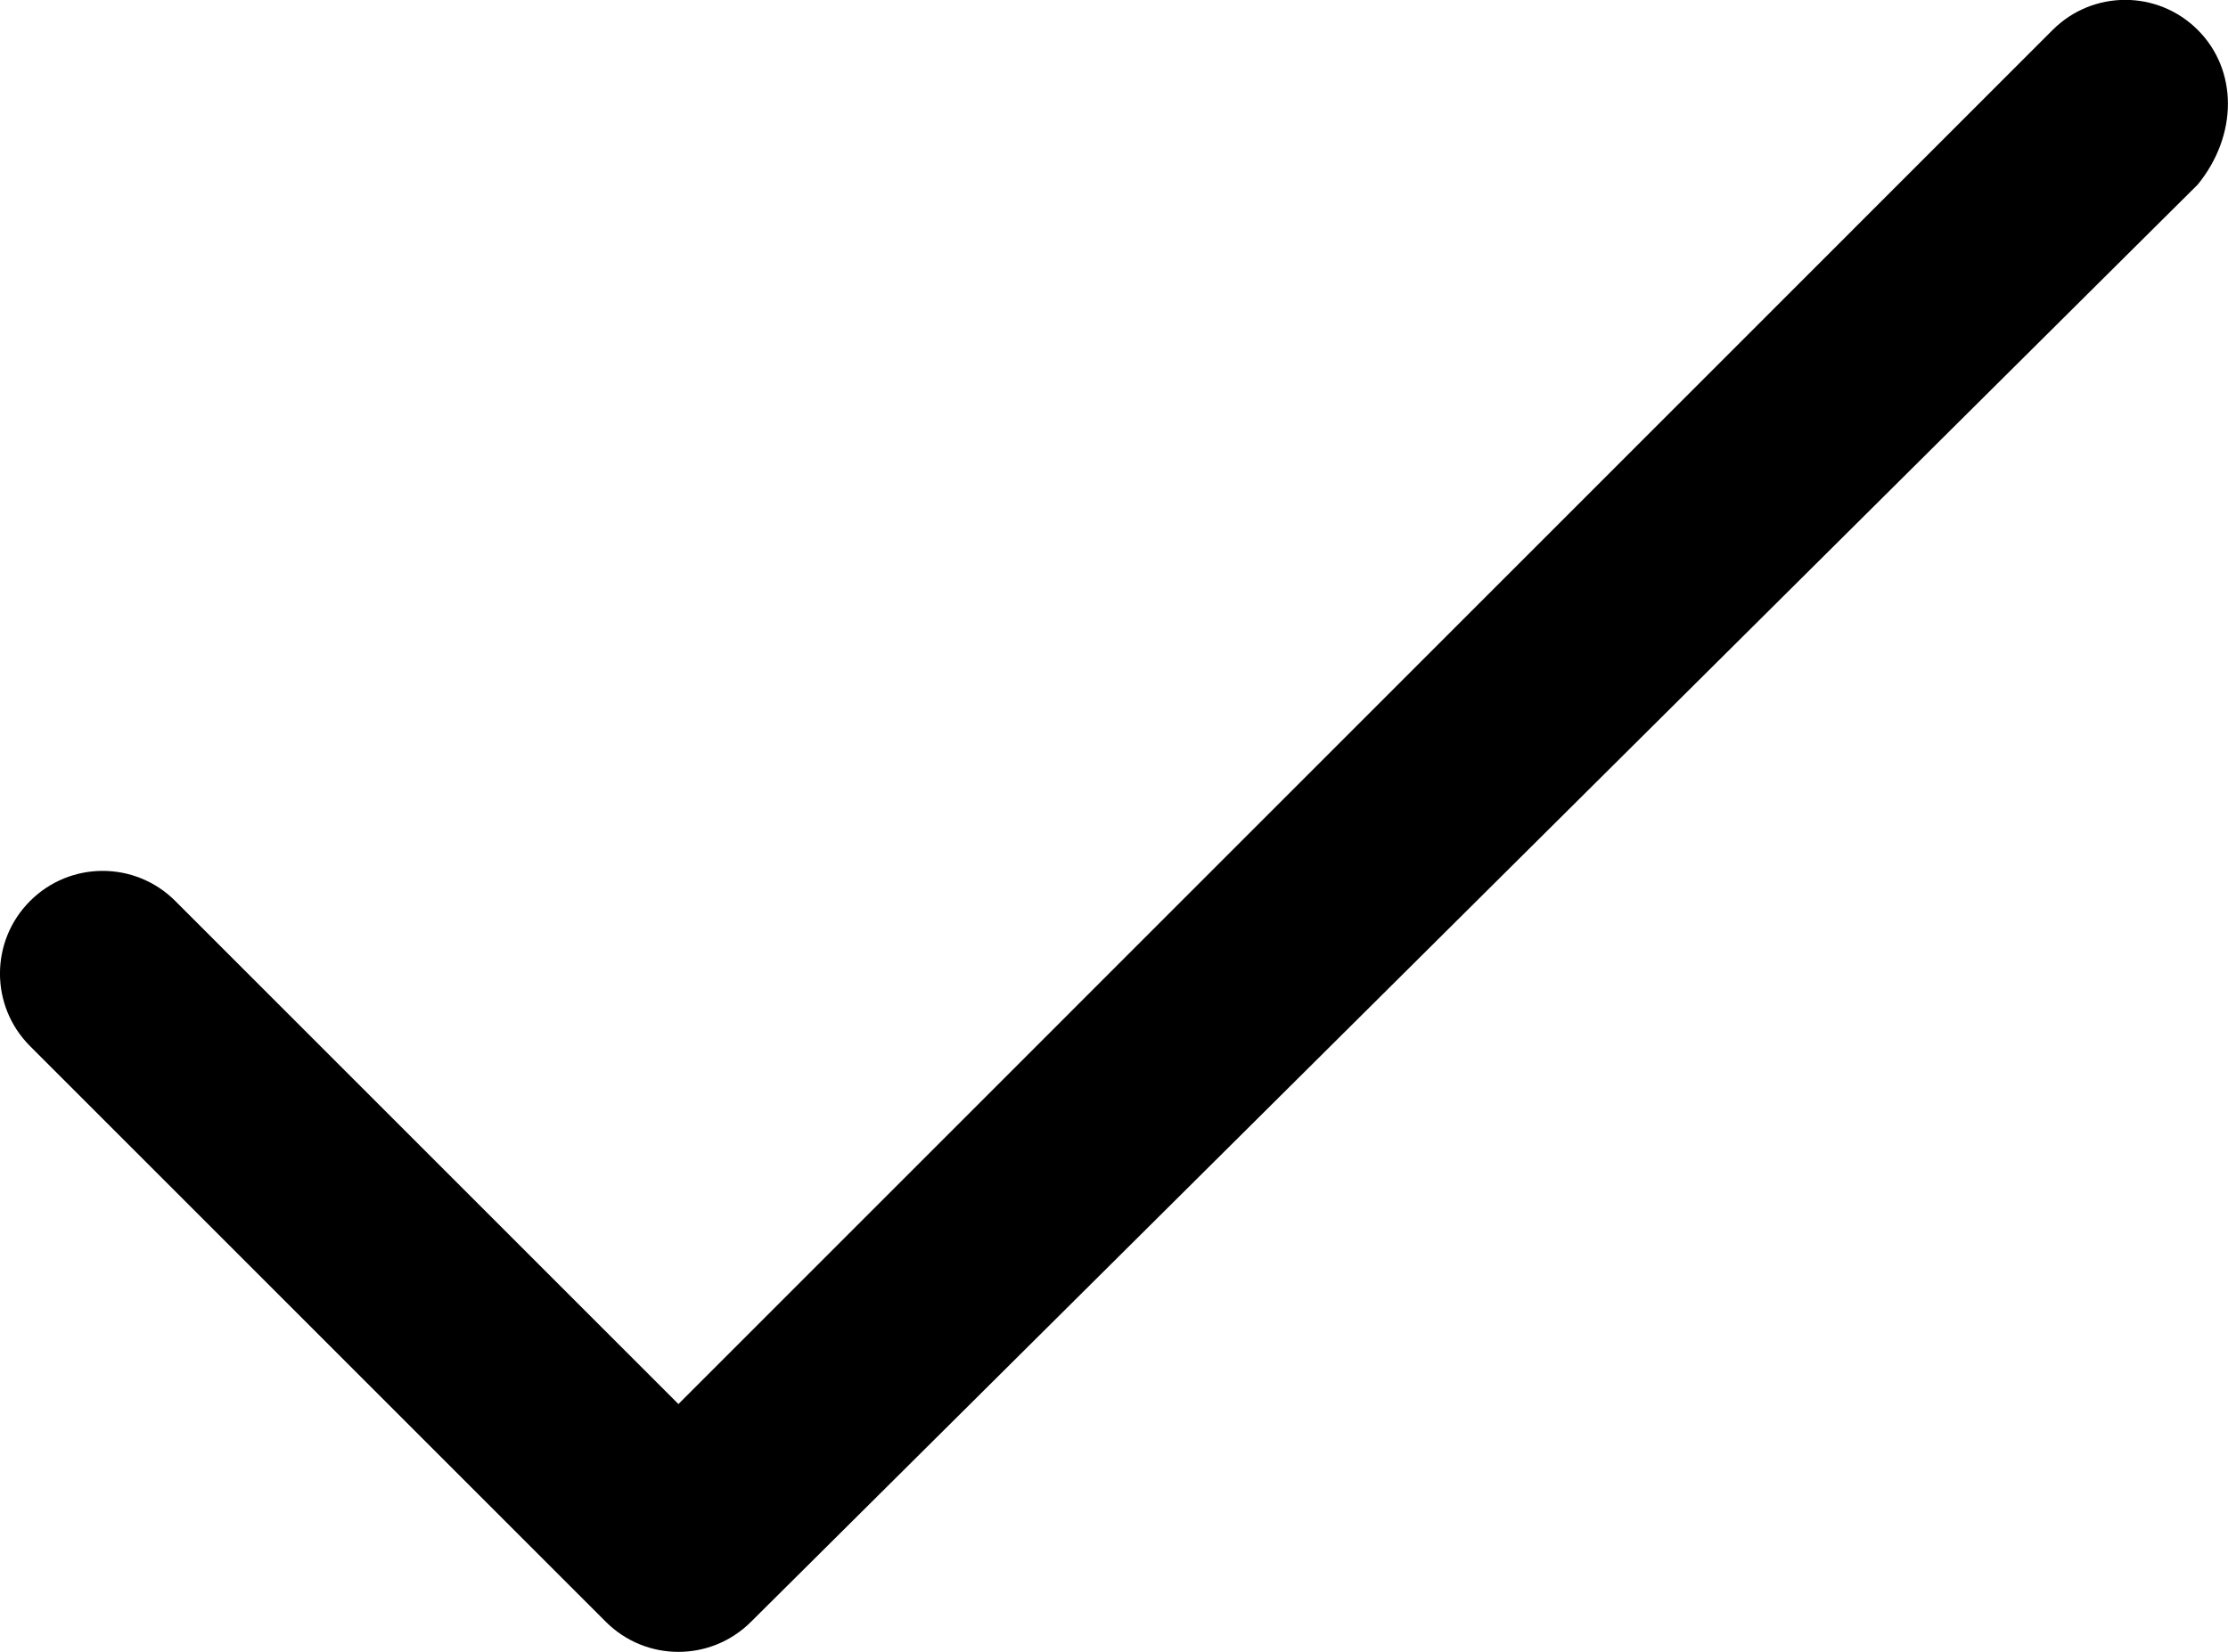
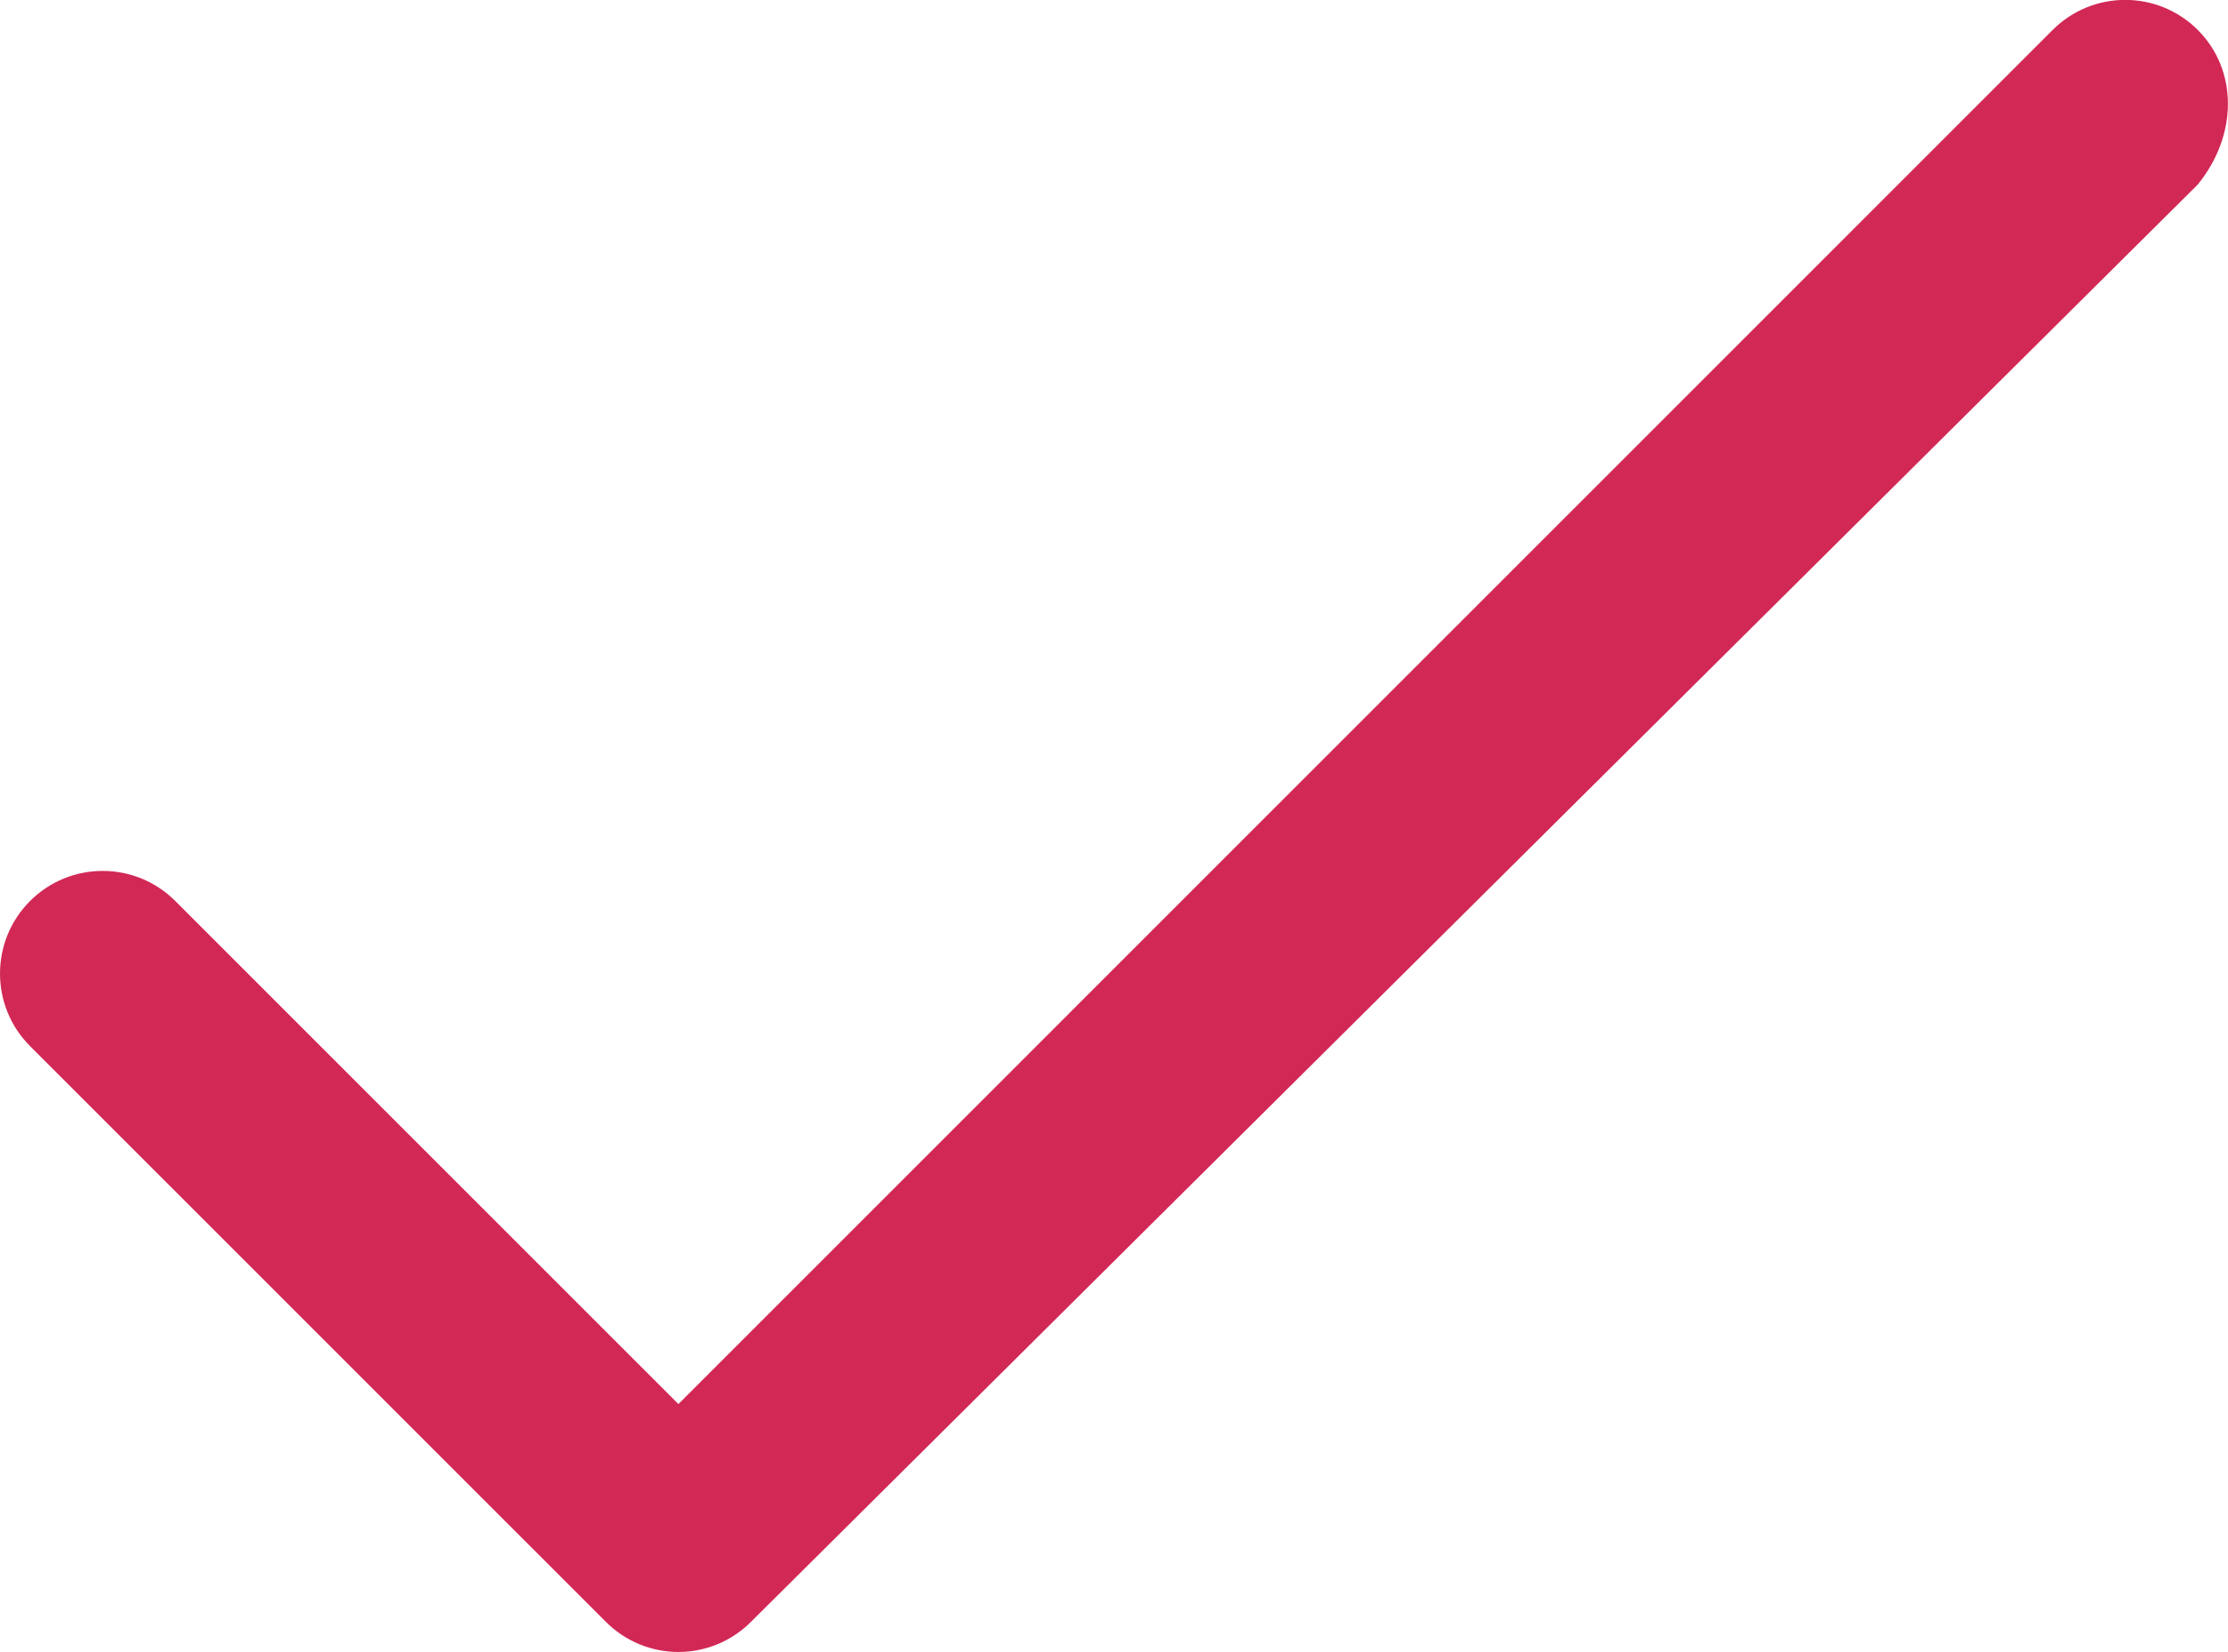
- <svg xmlns="http://www.w3.org/2000/svg" version="1.0" id="Layer_1" x="0px" y="0px" width="21.698px" height="16.09px" viewBox="-82.357 4.875 21.698 16.09" enable-background="new -82.357 4.875 21.698 16.09" xml:space="preserve">
-   <path d="M-60.953,5.167c-0.391-0.391-1.023-0.391-1.414,0L-75.75,18.551l-4.9-4.9c-0.391-0.391-1.023-0.391-1.414,0 s-0.391,1.023,0,1.414l5.607,5.607c0.195,0.195,0.451,0.293,0.707,0.293s0.512-0.098,0.707-0.293l14.09-14.0 C-60.562,6.191-60.562,5.558-60.953,5.167z" />
+ <svg xmlns="http://www.w3.org/2000/svg" fill="#d22856" version="1" width="21.698" height="16.09" viewBox="-82.357 4.875 21.698 16.09">
+   <path d="M-60.953 5.167a.999.999 0 0 0-1.414 0L-75.75 18.551l-4.9-4.9a.999.999 0 1 0-1.414 1.414l5.607 5.607a.997.997 0 0 0 1.414 0l14.09-14c.391-.481.391-1.114 0-1.505z" />
</svg>
